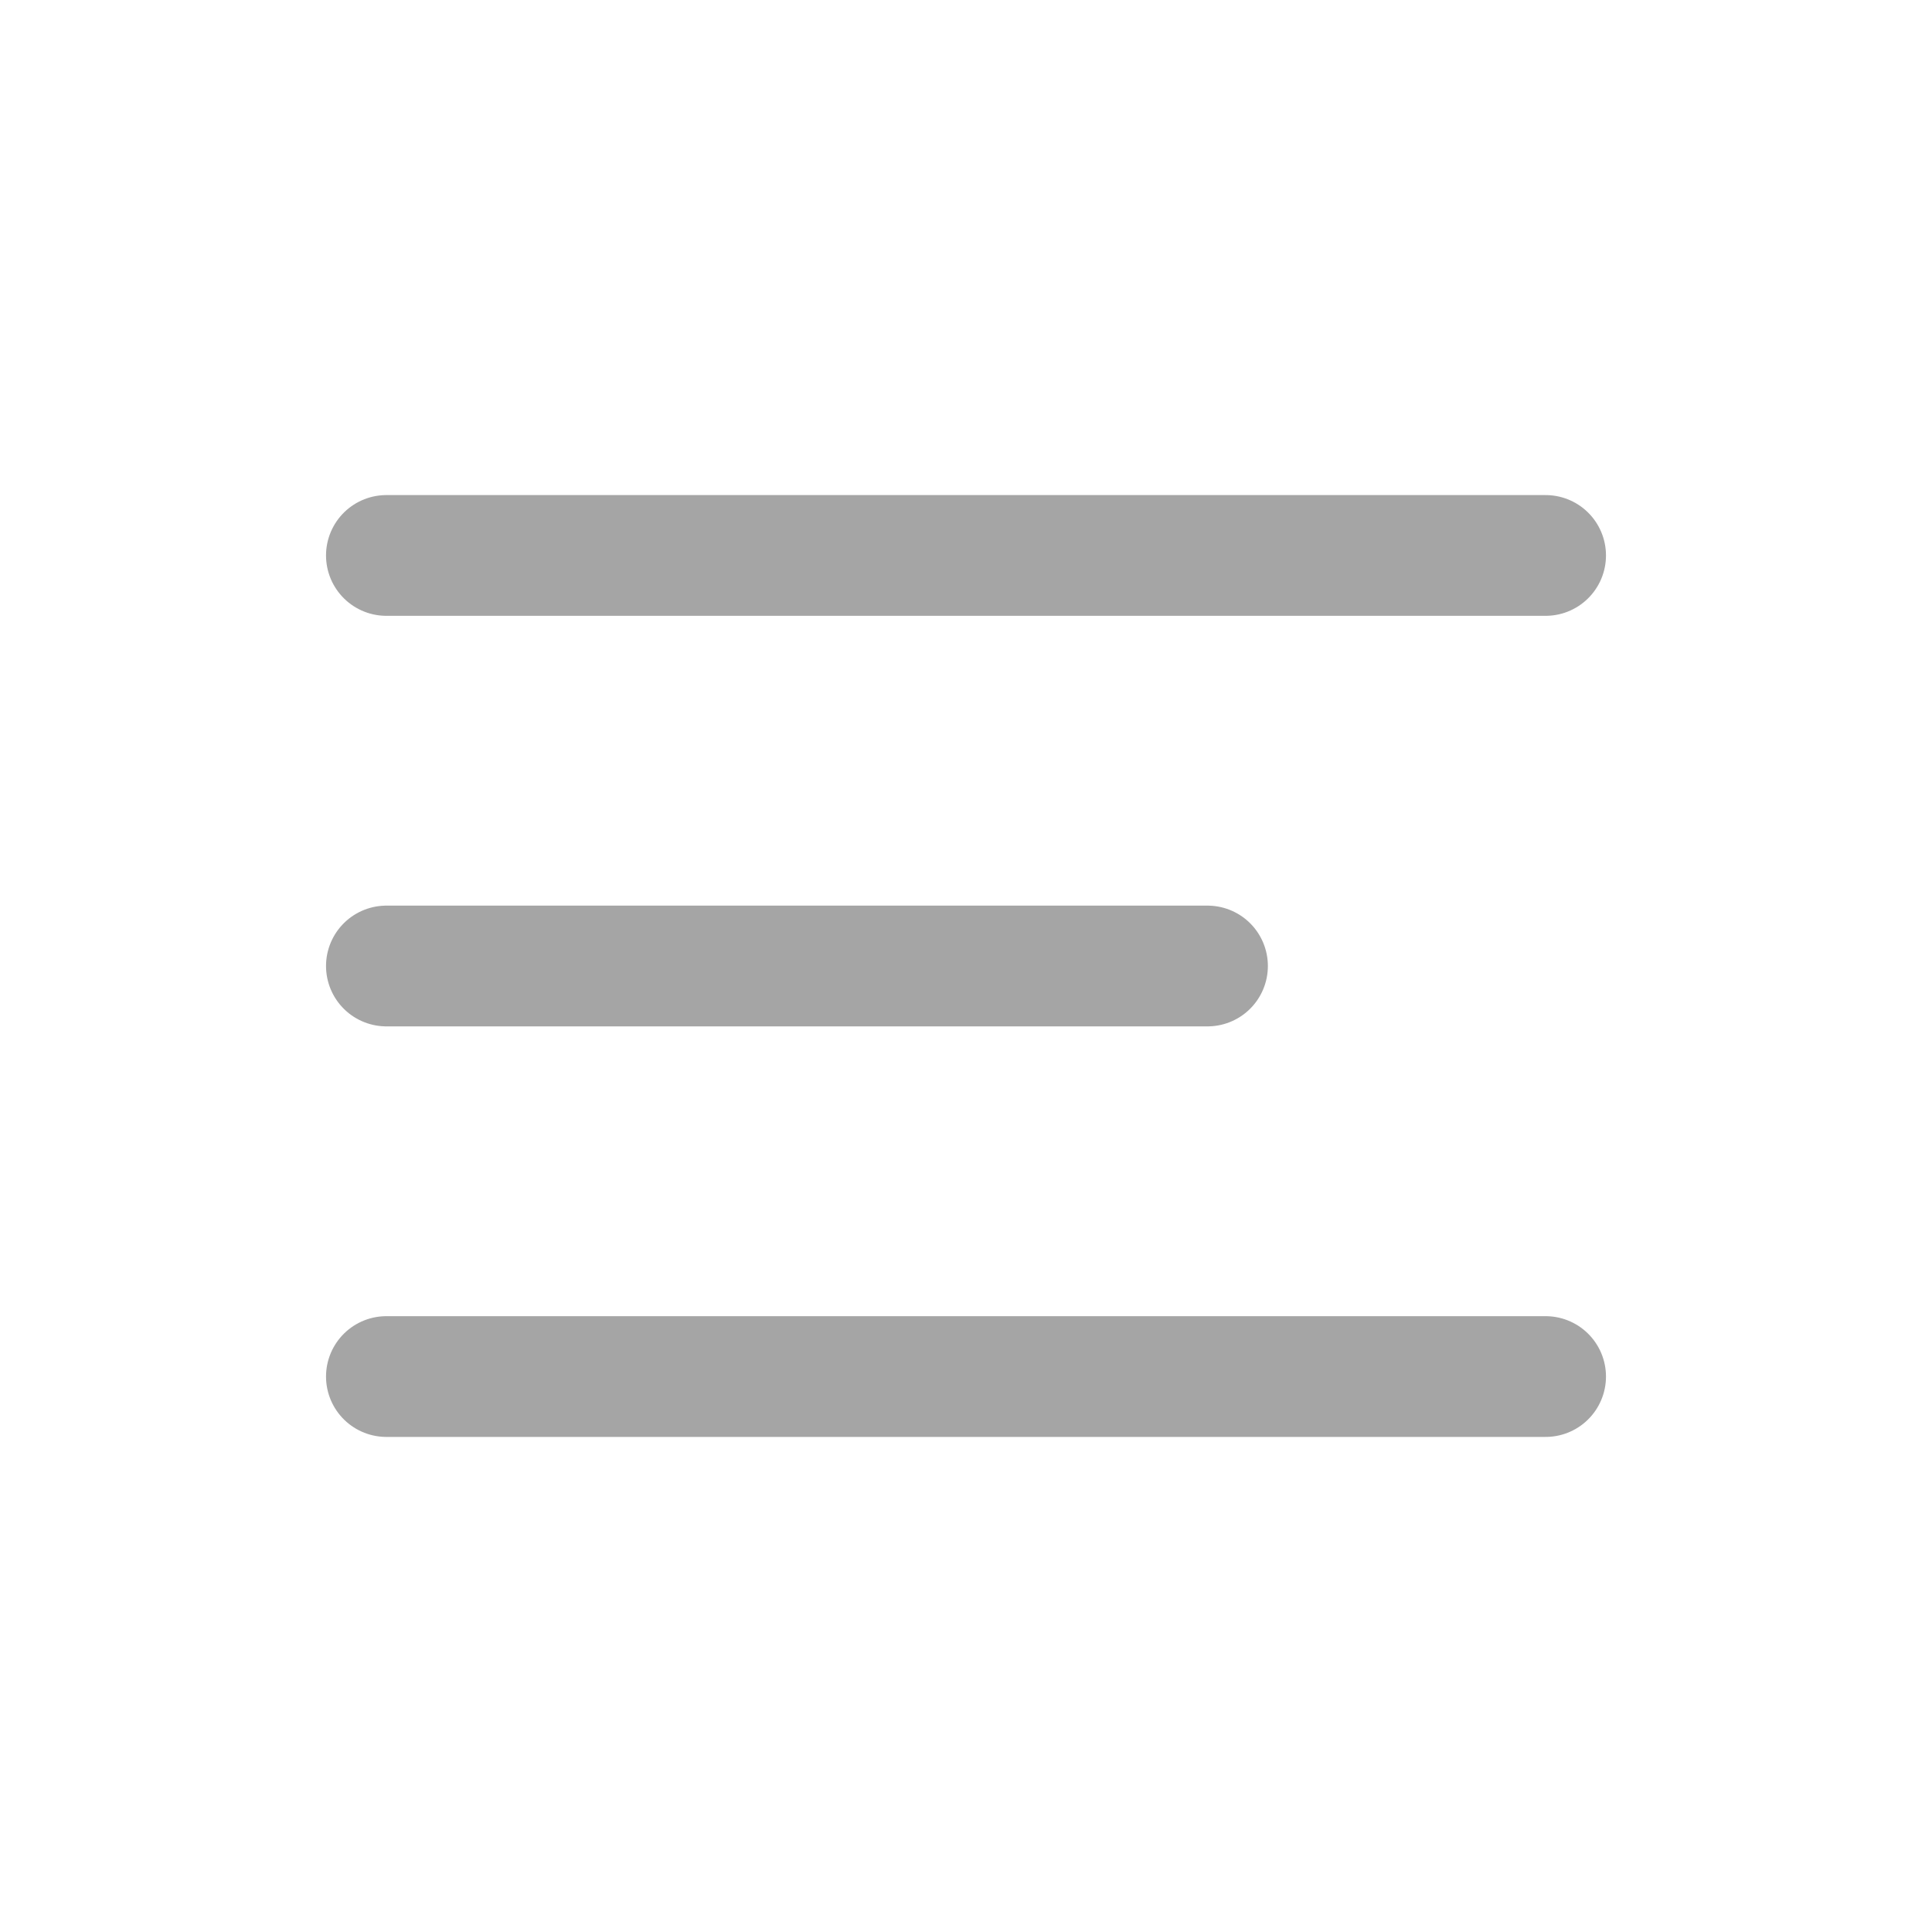
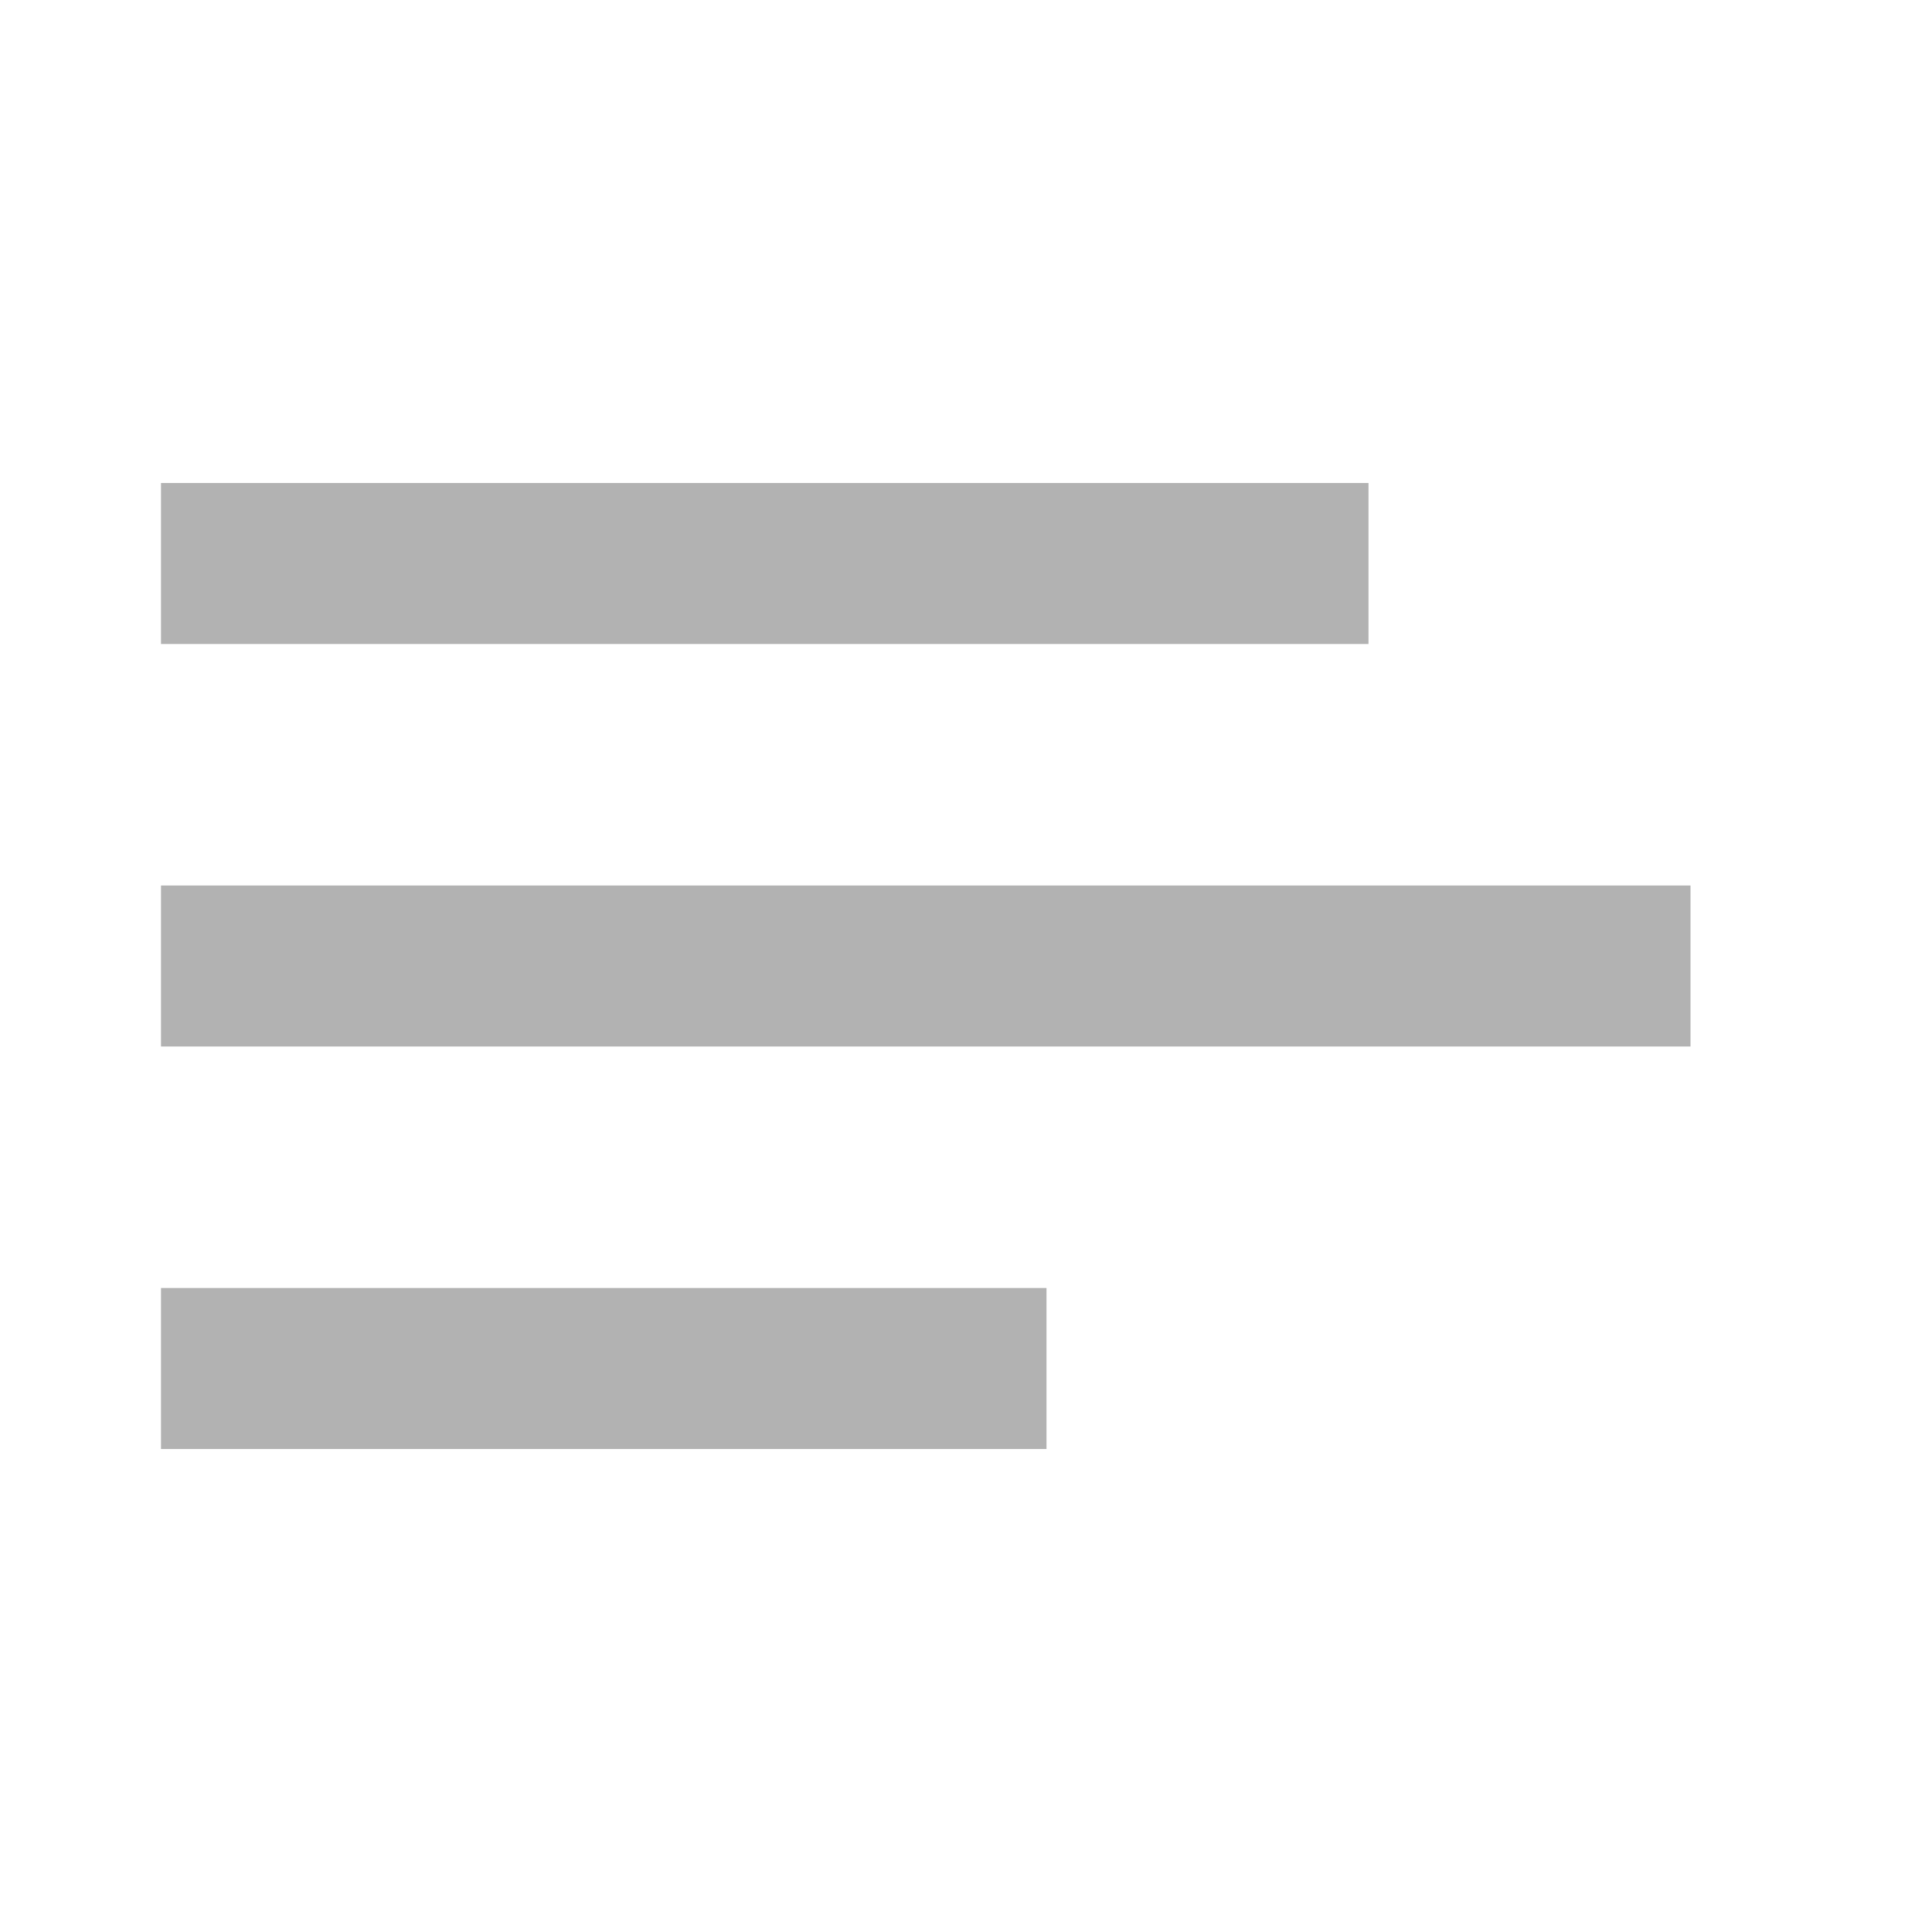
- <svg xmlns="http://www.w3.org/2000/svg" width="32" height="32" version="1.1" viewBox="0 0 32 32">
-   <g>
-     <g id="Layer_1">
-       <g>
-         <line x1="6.4" y1="9.2" x2="25.6" y2="9.2" fill="none" stroke="#a5a5a5" stroke-linecap="round" stroke-linejoin="round" stroke-width="2" />
-         <line x1="6.4" y1="16" x2="20" y2="16" fill="none" stroke="#a5a5a5" stroke-linecap="round" stroke-linejoin="round" stroke-width="2" />
-         <line x1="6.4" y1="22.8" x2="25.6" y2="22.8" fill="none" stroke="#a5a5a5" stroke-linecap="round" stroke-linejoin="round" stroke-width="2" />
-       </g>
-     </g>
+ <svg xmlns="http://www.w3.org/2000/svg" version="1.1" width="32" height="32" viewBox="0 0 24 24">
+   <g fill="#b2b2b2">
+     <rect x="2" y="6" width="15" height="2" />
+     <rect x="2" y="11" width="19" height="2" />
+     <rect x="2" y="16" width="11" height="2" />
  </g>
</svg>
